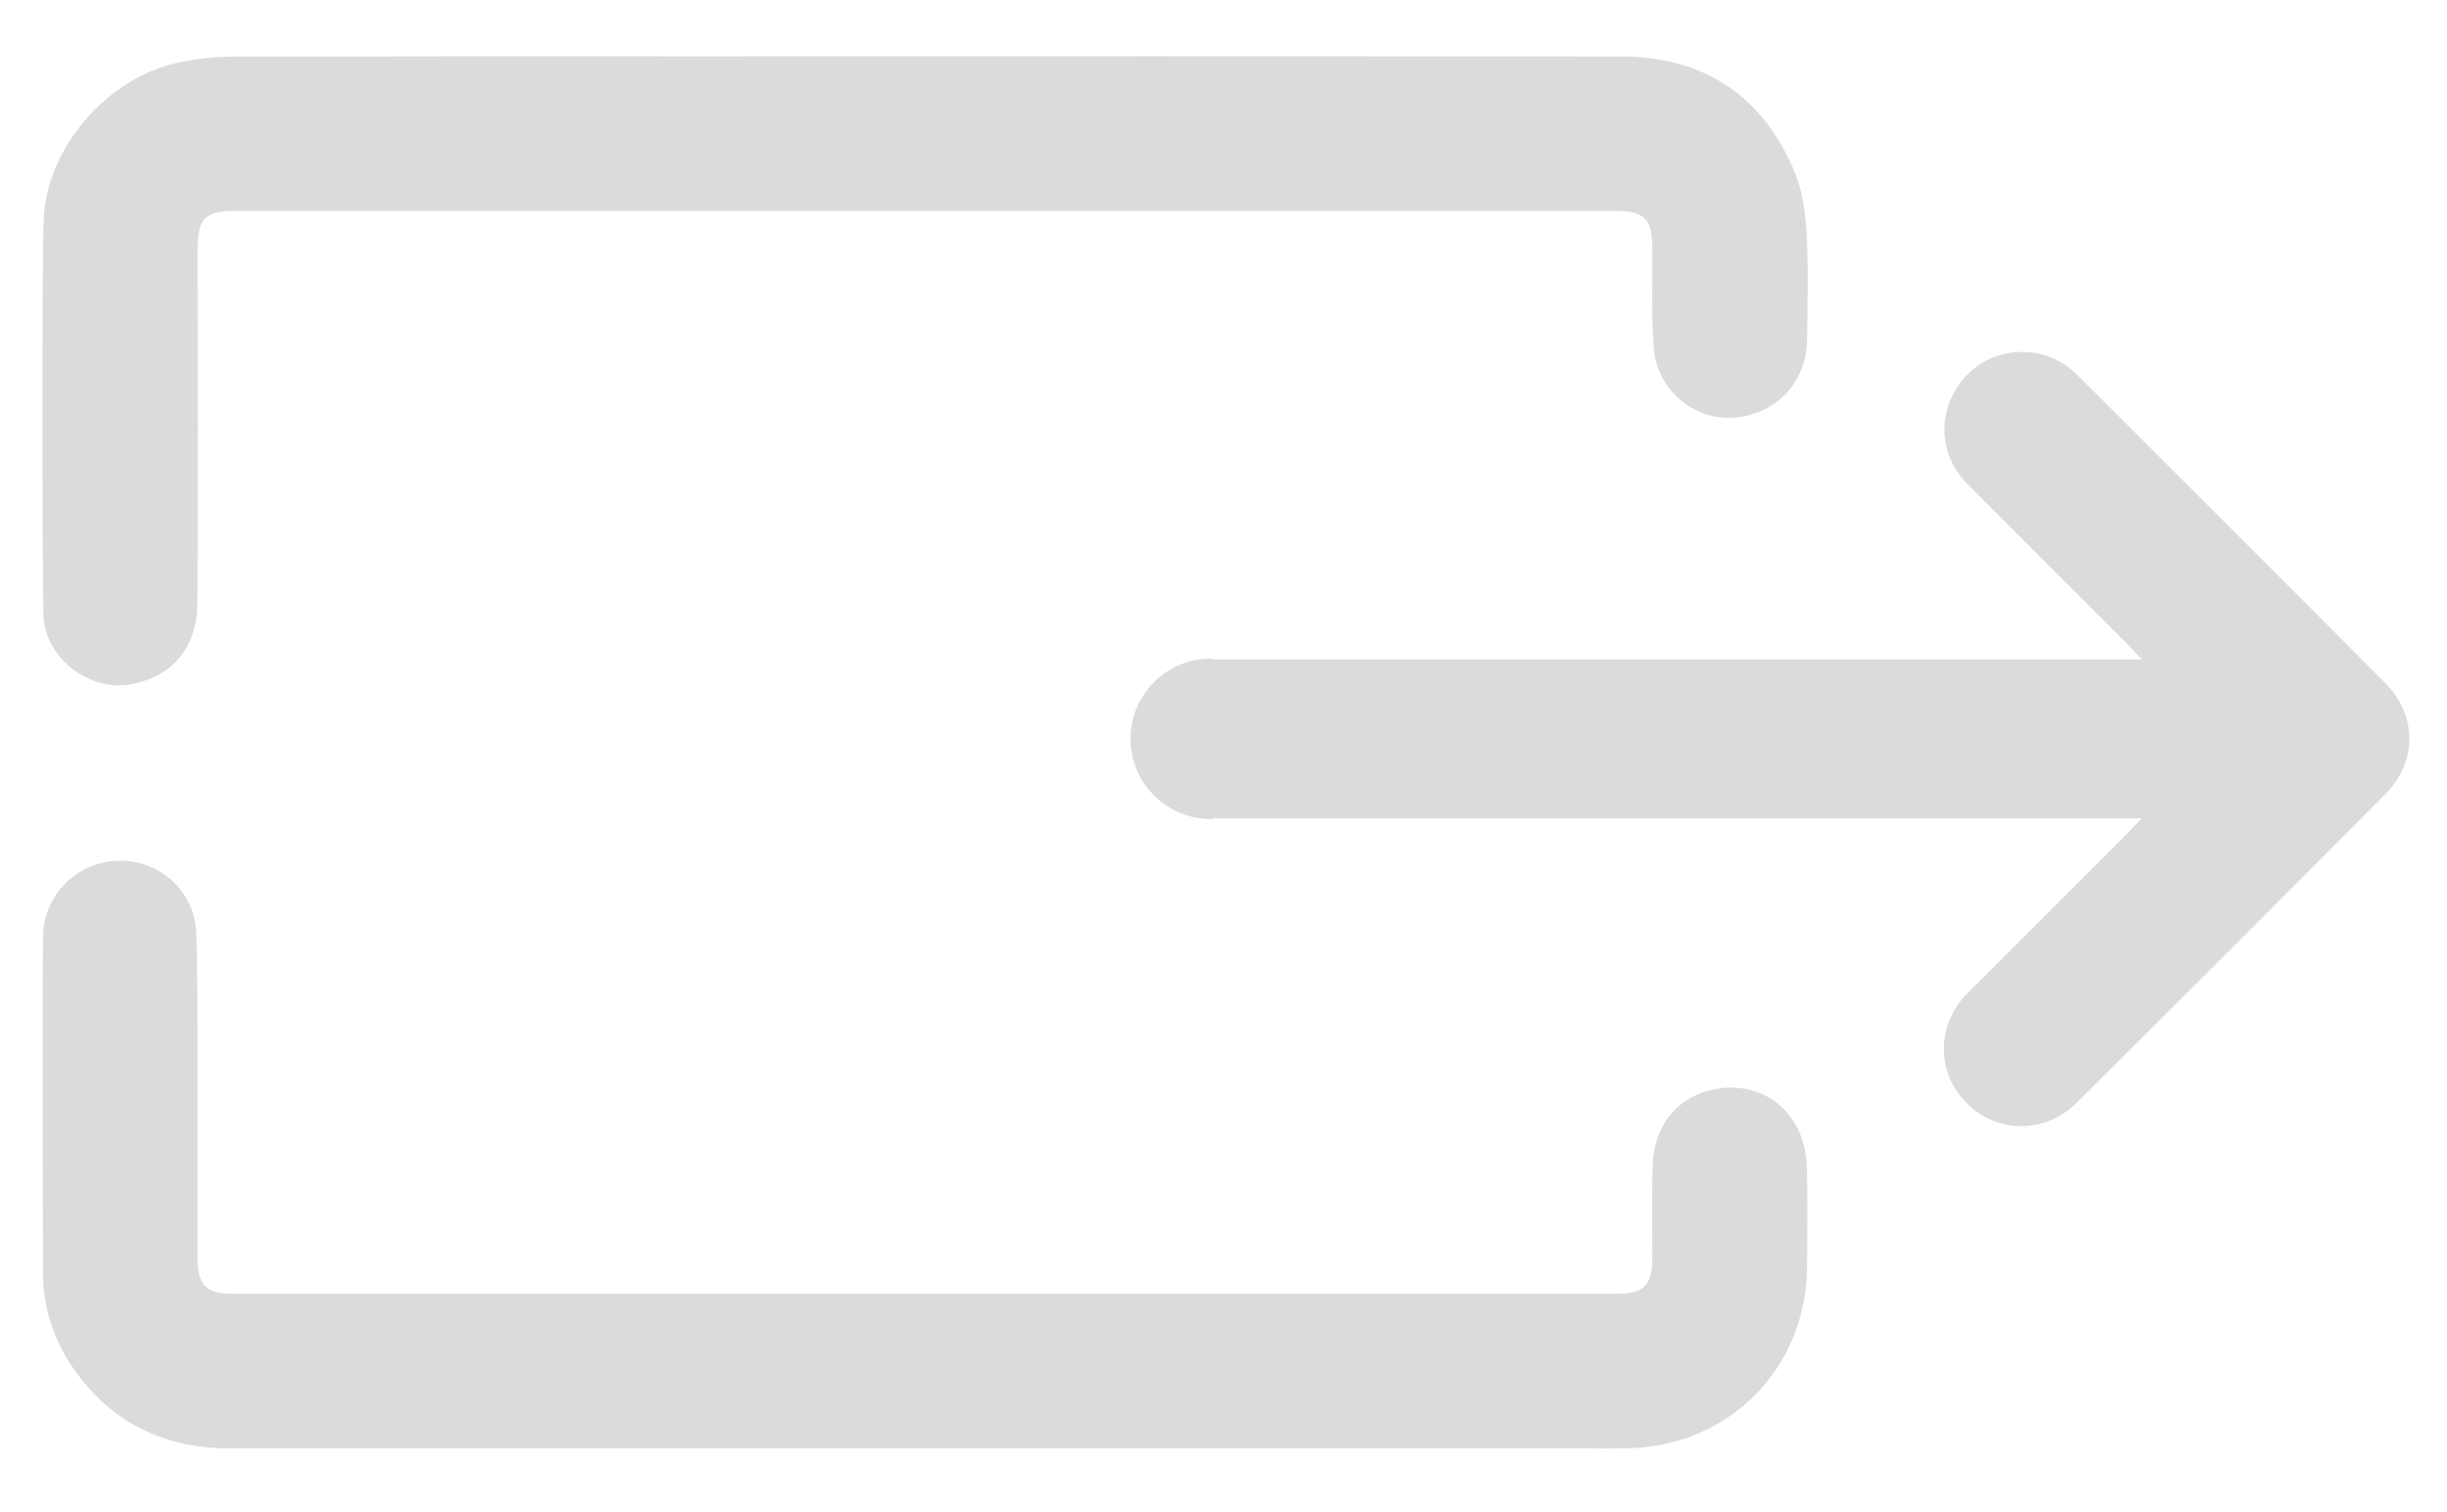
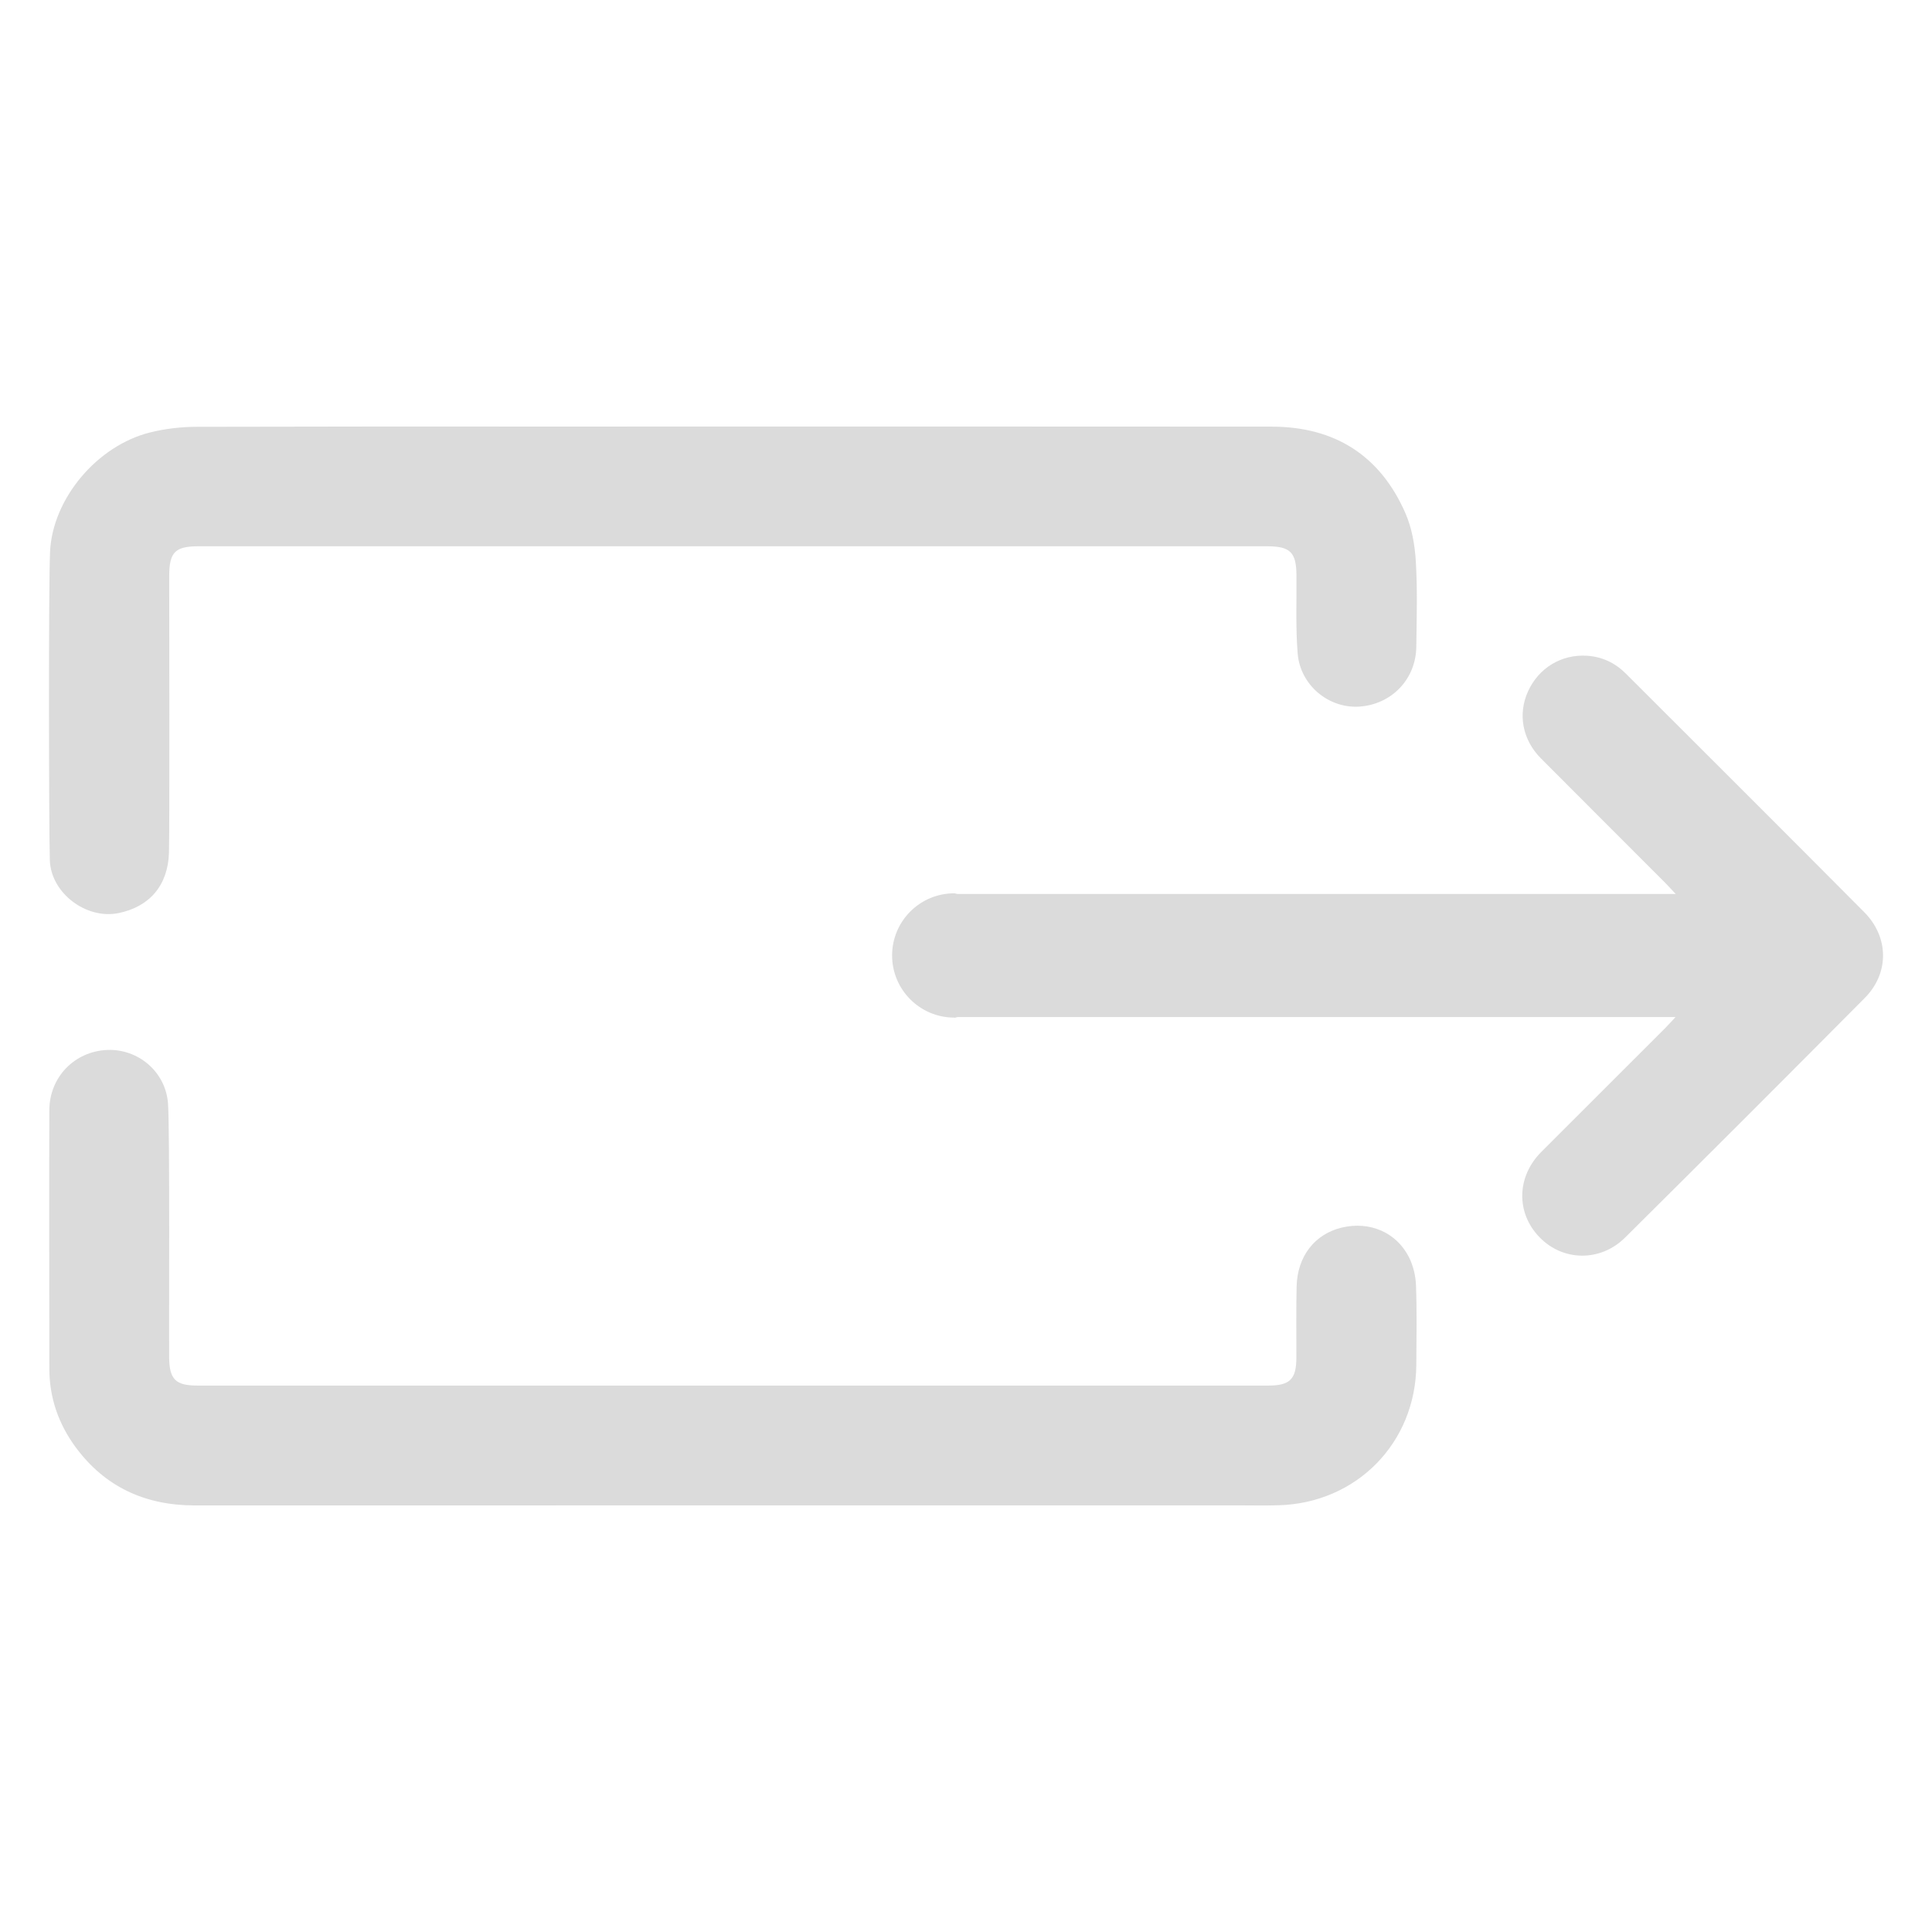
- <svg xmlns="http://www.w3.org/2000/svg" width="34" height="21" viewBox="0 0 34 21" fill="none">
-   <path d="M9.695 0.783C13.968 0.783 18.241 0.78 22.514 0.784C23.643 0.784 24.46 1.3 24.914 2.338C25.03 2.603 25.083 2.911 25.1 3.203C25.13 3.709 25.114 4.22 25.108 4.728C25.103 5.315 24.663 5.771 24.078 5.805C23.534 5.837 23.026 5.419 22.98 4.849C22.943 4.384 22.963 3.915 22.959 3.447C22.956 3.039 22.849 2.931 22.438 2.93C13.947 2.93 11.763 2.93 3.272 2.93C2.851 2.93 2.747 3.035 2.745 3.46C2.745 3.873 2.753 8.009 2.741 8.422C2.724 9.009 2.396 9.394 1.835 9.507C1.256 9.625 0.622 9.147 0.604 8.557C0.587 7.954 0.58 3.627 0.608 3.026C0.654 2.074 1.454 1.126 2.401 0.888C2.675 0.82 2.963 0.787 3.244 0.787C7.497 0.78 5.442 0.783 9.695 0.783Z" fill="#DBDBDB" />
-   <path d="M9.695 20.129C5.429 20.129 7.472 20.128 3.205 20.129C2.317 20.129 1.596 19.801 1.067 19.084C0.762 18.671 0.598 18.201 0.596 17.683C0.595 17.181 0.592 13.534 0.596 13.033C0.602 12.446 1.05 11.987 1.631 11.962C2.186 11.938 2.681 12.351 2.724 12.921C2.759 13.386 2.74 17 2.744 17.468C2.747 17.867 2.857 17.98 3.251 17.98C11.755 17.98 13.952 17.98 22.456 17.98C22.84 17.98 22.956 17.865 22.958 17.484C22.959 17.057 22.951 16.629 22.962 16.203C22.975 15.66 23.29 15.26 23.775 15.147C24.272 15.03 24.748 15.23 24.976 15.679C25.052 15.829 25.096 16.012 25.103 16.183C25.12 16.657 25.111 17.132 25.108 17.607C25.1 19.006 24.038 20.089 22.635 20.126C22.391 20.133 22.147 20.128 21.903 20.128C17.834 20.128 13.765 20.128 9.695 20.128V20.129Z" fill="#DBDBDB" />
-   <path d="M16.821 11.385C16.846 11.385 16.866 11.373 16.89 11.371H29.757C29.678 11.455 29.629 11.511 29.577 11.563C28.834 12.306 28.091 13.047 27.348 13.791C26.905 14.235 26.895 14.886 27.319 15.322C27.736 15.752 28.409 15.765 28.852 15.327C30.29 13.899 31.724 12.466 33.151 11.027C33.591 10.583 33.583 9.938 33.143 9.494C31.72 8.061 30.289 6.635 28.86 5.208C28.671 5.02 28.439 4.911 28.172 4.893C27.709 4.863 27.301 5.112 27.111 5.533C26.927 5.94 27.009 6.397 27.341 6.732C28.081 7.477 28.826 8.218 29.568 8.961C29.622 9.016 29.673 9.073 29.76 9.165H16.883C16.861 9.165 16.844 9.153 16.823 9.153C16.207 9.153 15.708 9.653 15.708 10.268C15.708 10.882 16.208 11.382 16.823 11.382L16.821 11.385Z" fill="#DBDBDB" />
+ <svg xmlns="http://www.w3.org/2000/svg" viewBox="0 0 24 24" fill="none">
+   <path d="M 6.917 5.299 C 9.877 5.299 12.837 5.297 15.797 5.3 C 16.579 5.3 17.145 5.657 17.459 6.376 C 17.539 6.559 17.576 6.773 17.588 6.975 C 17.609 7.326 17.598 7.68 17.594 8.032 C 17.59 8.438 17.285 8.754 16.88 8.778 C 16.503 8.8 16.151 8.51 16.12 8.116 C 16.094 7.793 16.108 7.468 16.105 7.144 C 16.103 6.862 16.028 6.787 15.744 6.786 C 9.862 6.786 8.349 6.786 2.467 6.786 C 2.175 6.786 2.103 6.859 2.102 7.153 C 2.102 7.44 2.108 10.305 2.099 10.591 C 2.087 10.997 1.86 11.264 1.471 11.343 C 1.07 11.424 0.631 11.093 0.619 10.684 C 0.607 10.267 0.602 7.269 0.622 6.852 C 0.653 6.193 1.207 5.536 1.864 5.372 C 2.053 5.325 2.253 5.302 2.447 5.302 C 5.394 5.297 3.97 5.299 6.917 5.299 Z" fill="#DBDBDB" style="" />
+   <path d="M 6.917 18.701 C 3.961 18.701 5.376 18.7 2.421 18.701 C 1.806 18.701 1.306 18.474 0.939 17.977 C 0.728 17.69 0.614 17.365 0.613 17.006 C 0.612 16.659 0.61 14.132 0.613 13.785 C 0.617 13.378 0.927 13.061 1.33 13.043 C 1.714 13.026 2.058 13.313 2.087 13.707 C 2.111 14.029 2.098 16.533 2.101 16.857 C 2.103 17.134 2.18 17.212 2.452 17.212 C 8.343 17.212 9.866 17.212 15.757 17.212 C 16.023 17.212 16.103 17.133 16.104 16.868 C 16.105 16.573 16.1 16.276 16.107 15.981 C 16.116 15.605 16.334 15.328 16.67 15.249 C 17.015 15.168 17.345 15.307 17.503 15.618 C 17.555 15.722 17.586 15.849 17.59 15.967 C 17.602 16.296 17.596 16.625 17.594 16.953 C 17.588 17.923 16.852 18.673 15.881 18.699 C 15.712 18.704 15.543 18.7 15.374 18.7 C 12.555 18.7 9.736 18.7 6.917 18.7 L 6.917 18.701 Z" fill="#DBDBDB" style="" />
+   <path d="M 11.853 12.643 C 11.871 12.643 11.884 12.635 11.901 12.634 L 20.814 12.634 C 20.76 12.692 20.726 12.731 20.69 12.767 C 20.175 13.281 19.66 13.795 19.146 14.31 C 18.839 14.618 18.831 15.068 19.125 15.37 C 19.414 15.669 19.881 15.678 20.187 15.374 C 21.184 14.385 22.177 13.392 23.166 12.396 C 23.471 12.088 23.465 11.641 23.16 11.333 C 22.174 10.341 21.183 9.352 20.193 8.364 C 20.062 8.234 19.901 8.158 19.716 8.146 C 19.396 8.125 19.113 8.298 18.981 8.59 C 18.854 8.871 18.911 9.188 19.141 9.42 C 19.654 9.936 20.17 10.45 20.683 10.964 C 20.721 11.002 20.756 11.042 20.816 11.105 L 11.896 11.105 C 11.881 11.105 11.869 11.097 11.854 11.097 C 11.427 11.097 11.082 11.443 11.082 11.869 C 11.082 12.295 11.428 12.641 11.854 12.641 L 11.853 12.643 Z" fill="#DBDBDB" style="" />
</svg>
